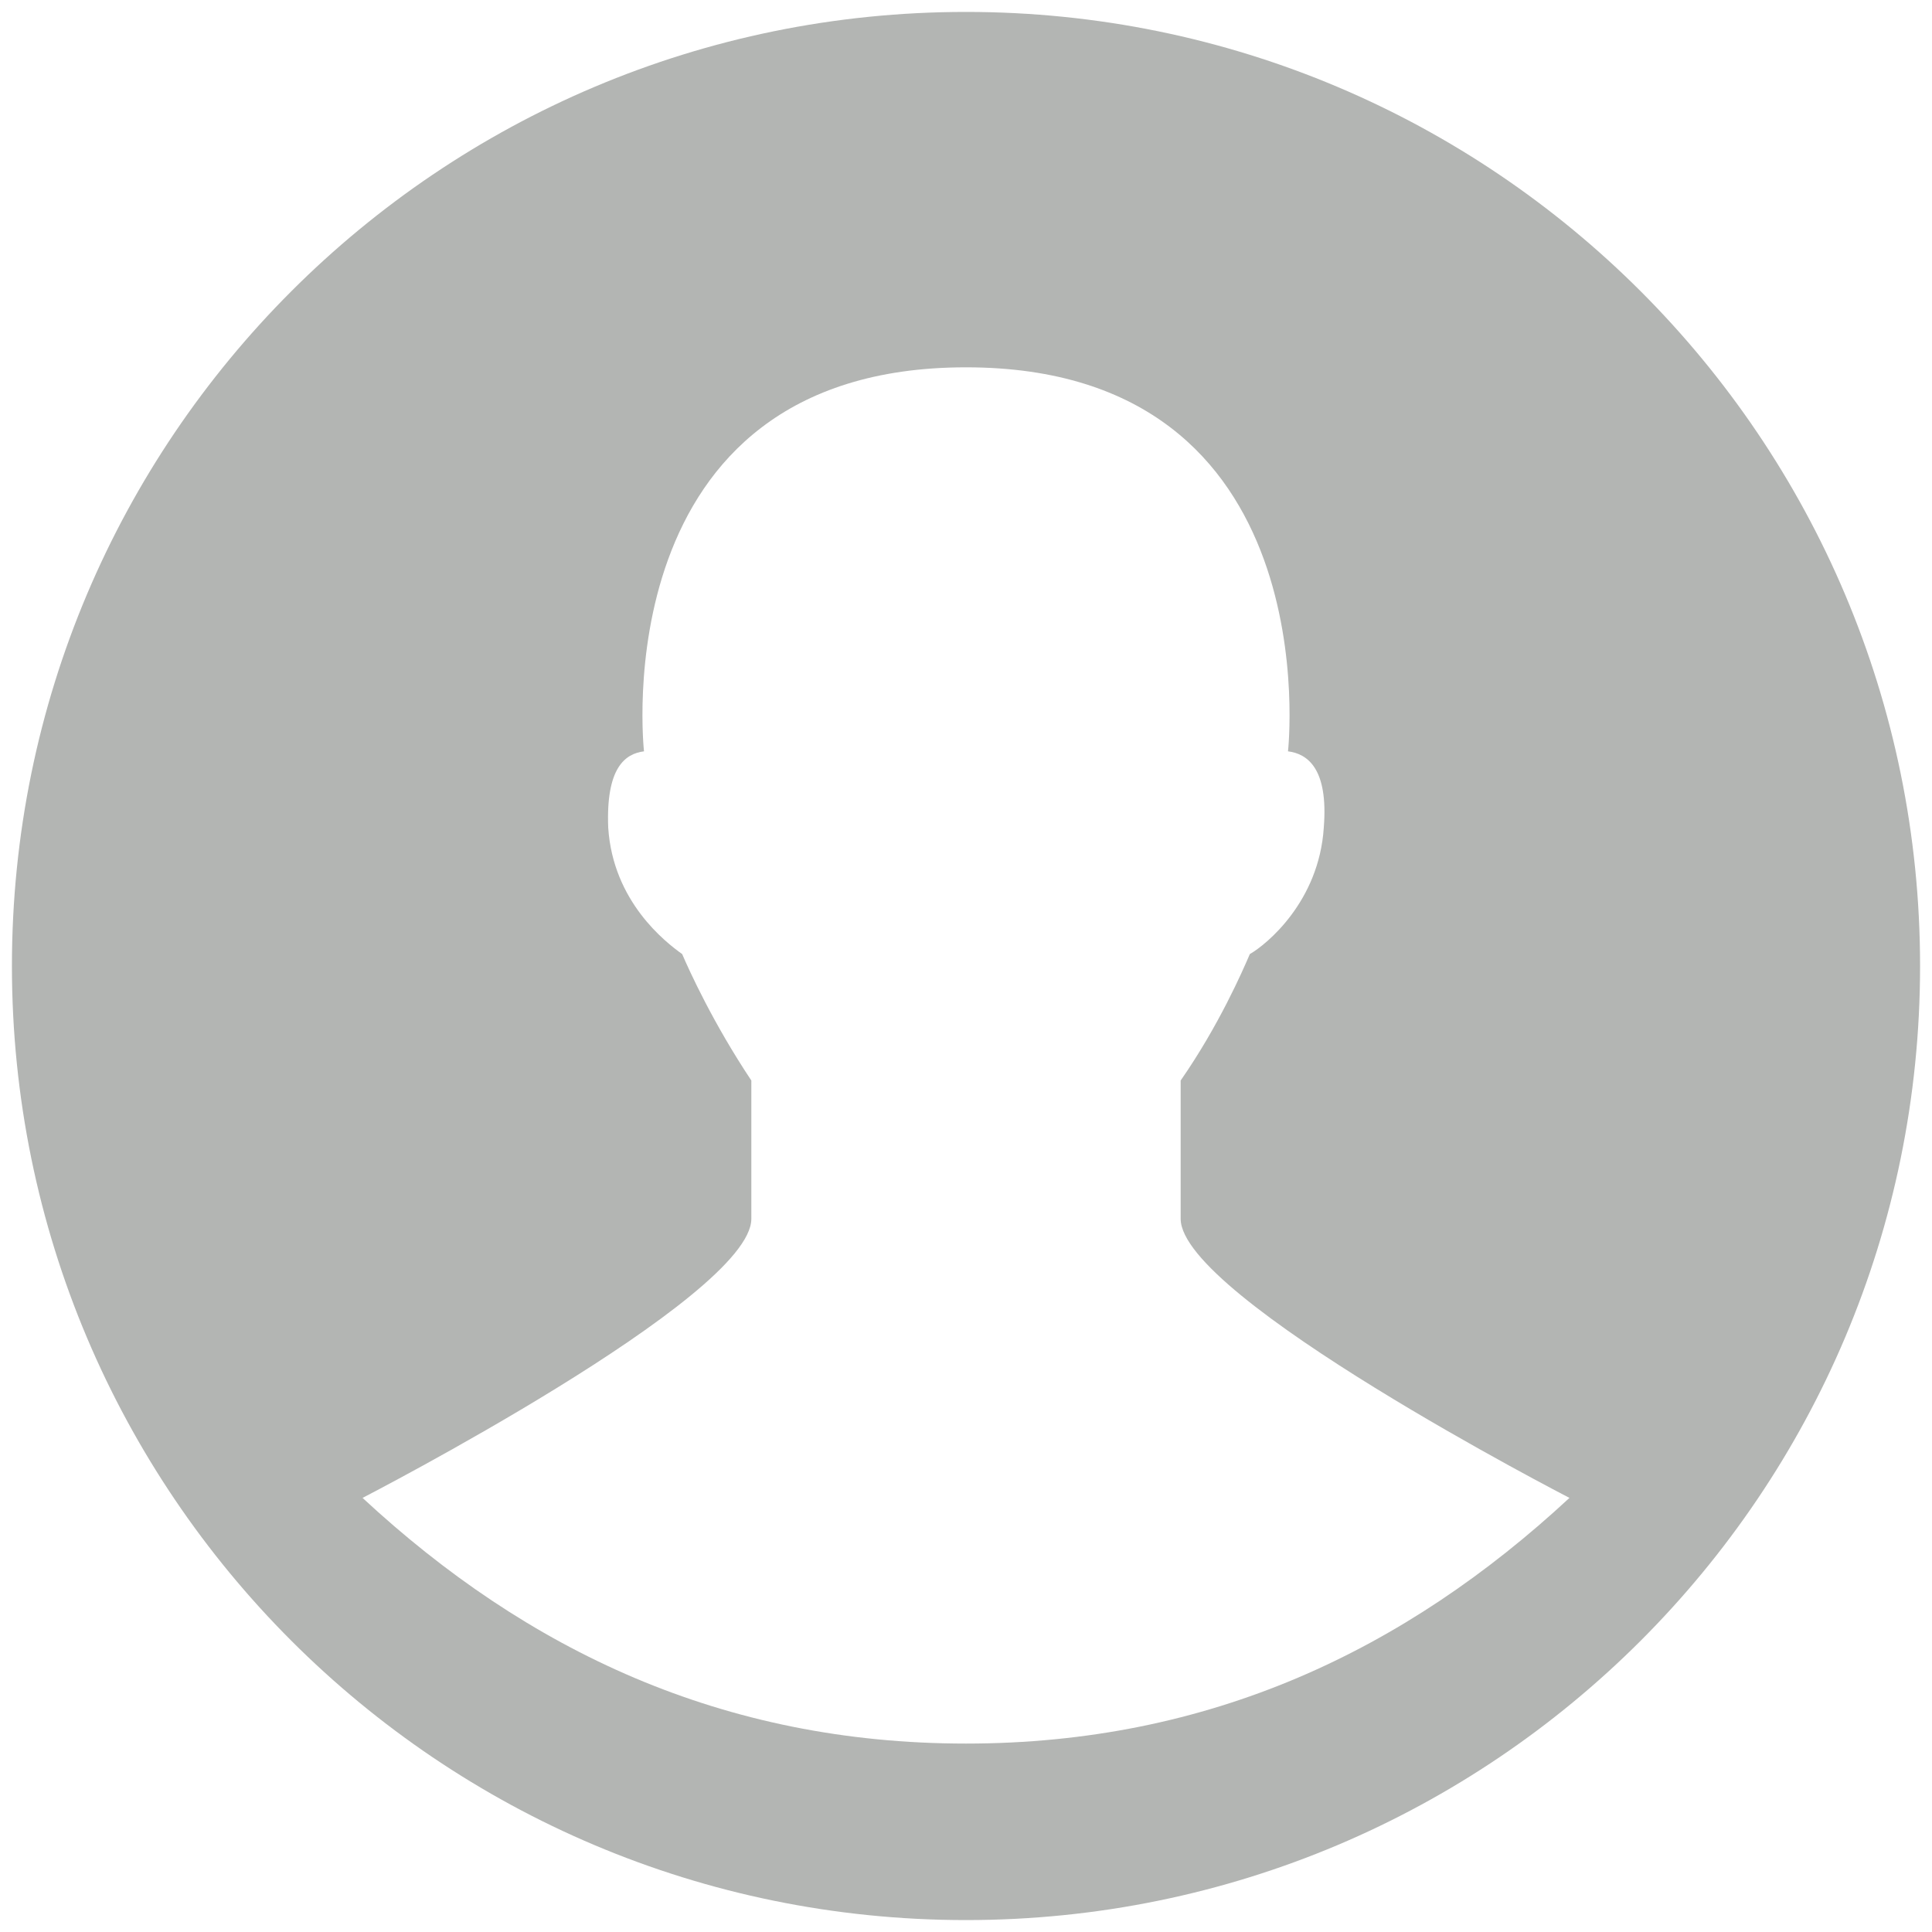
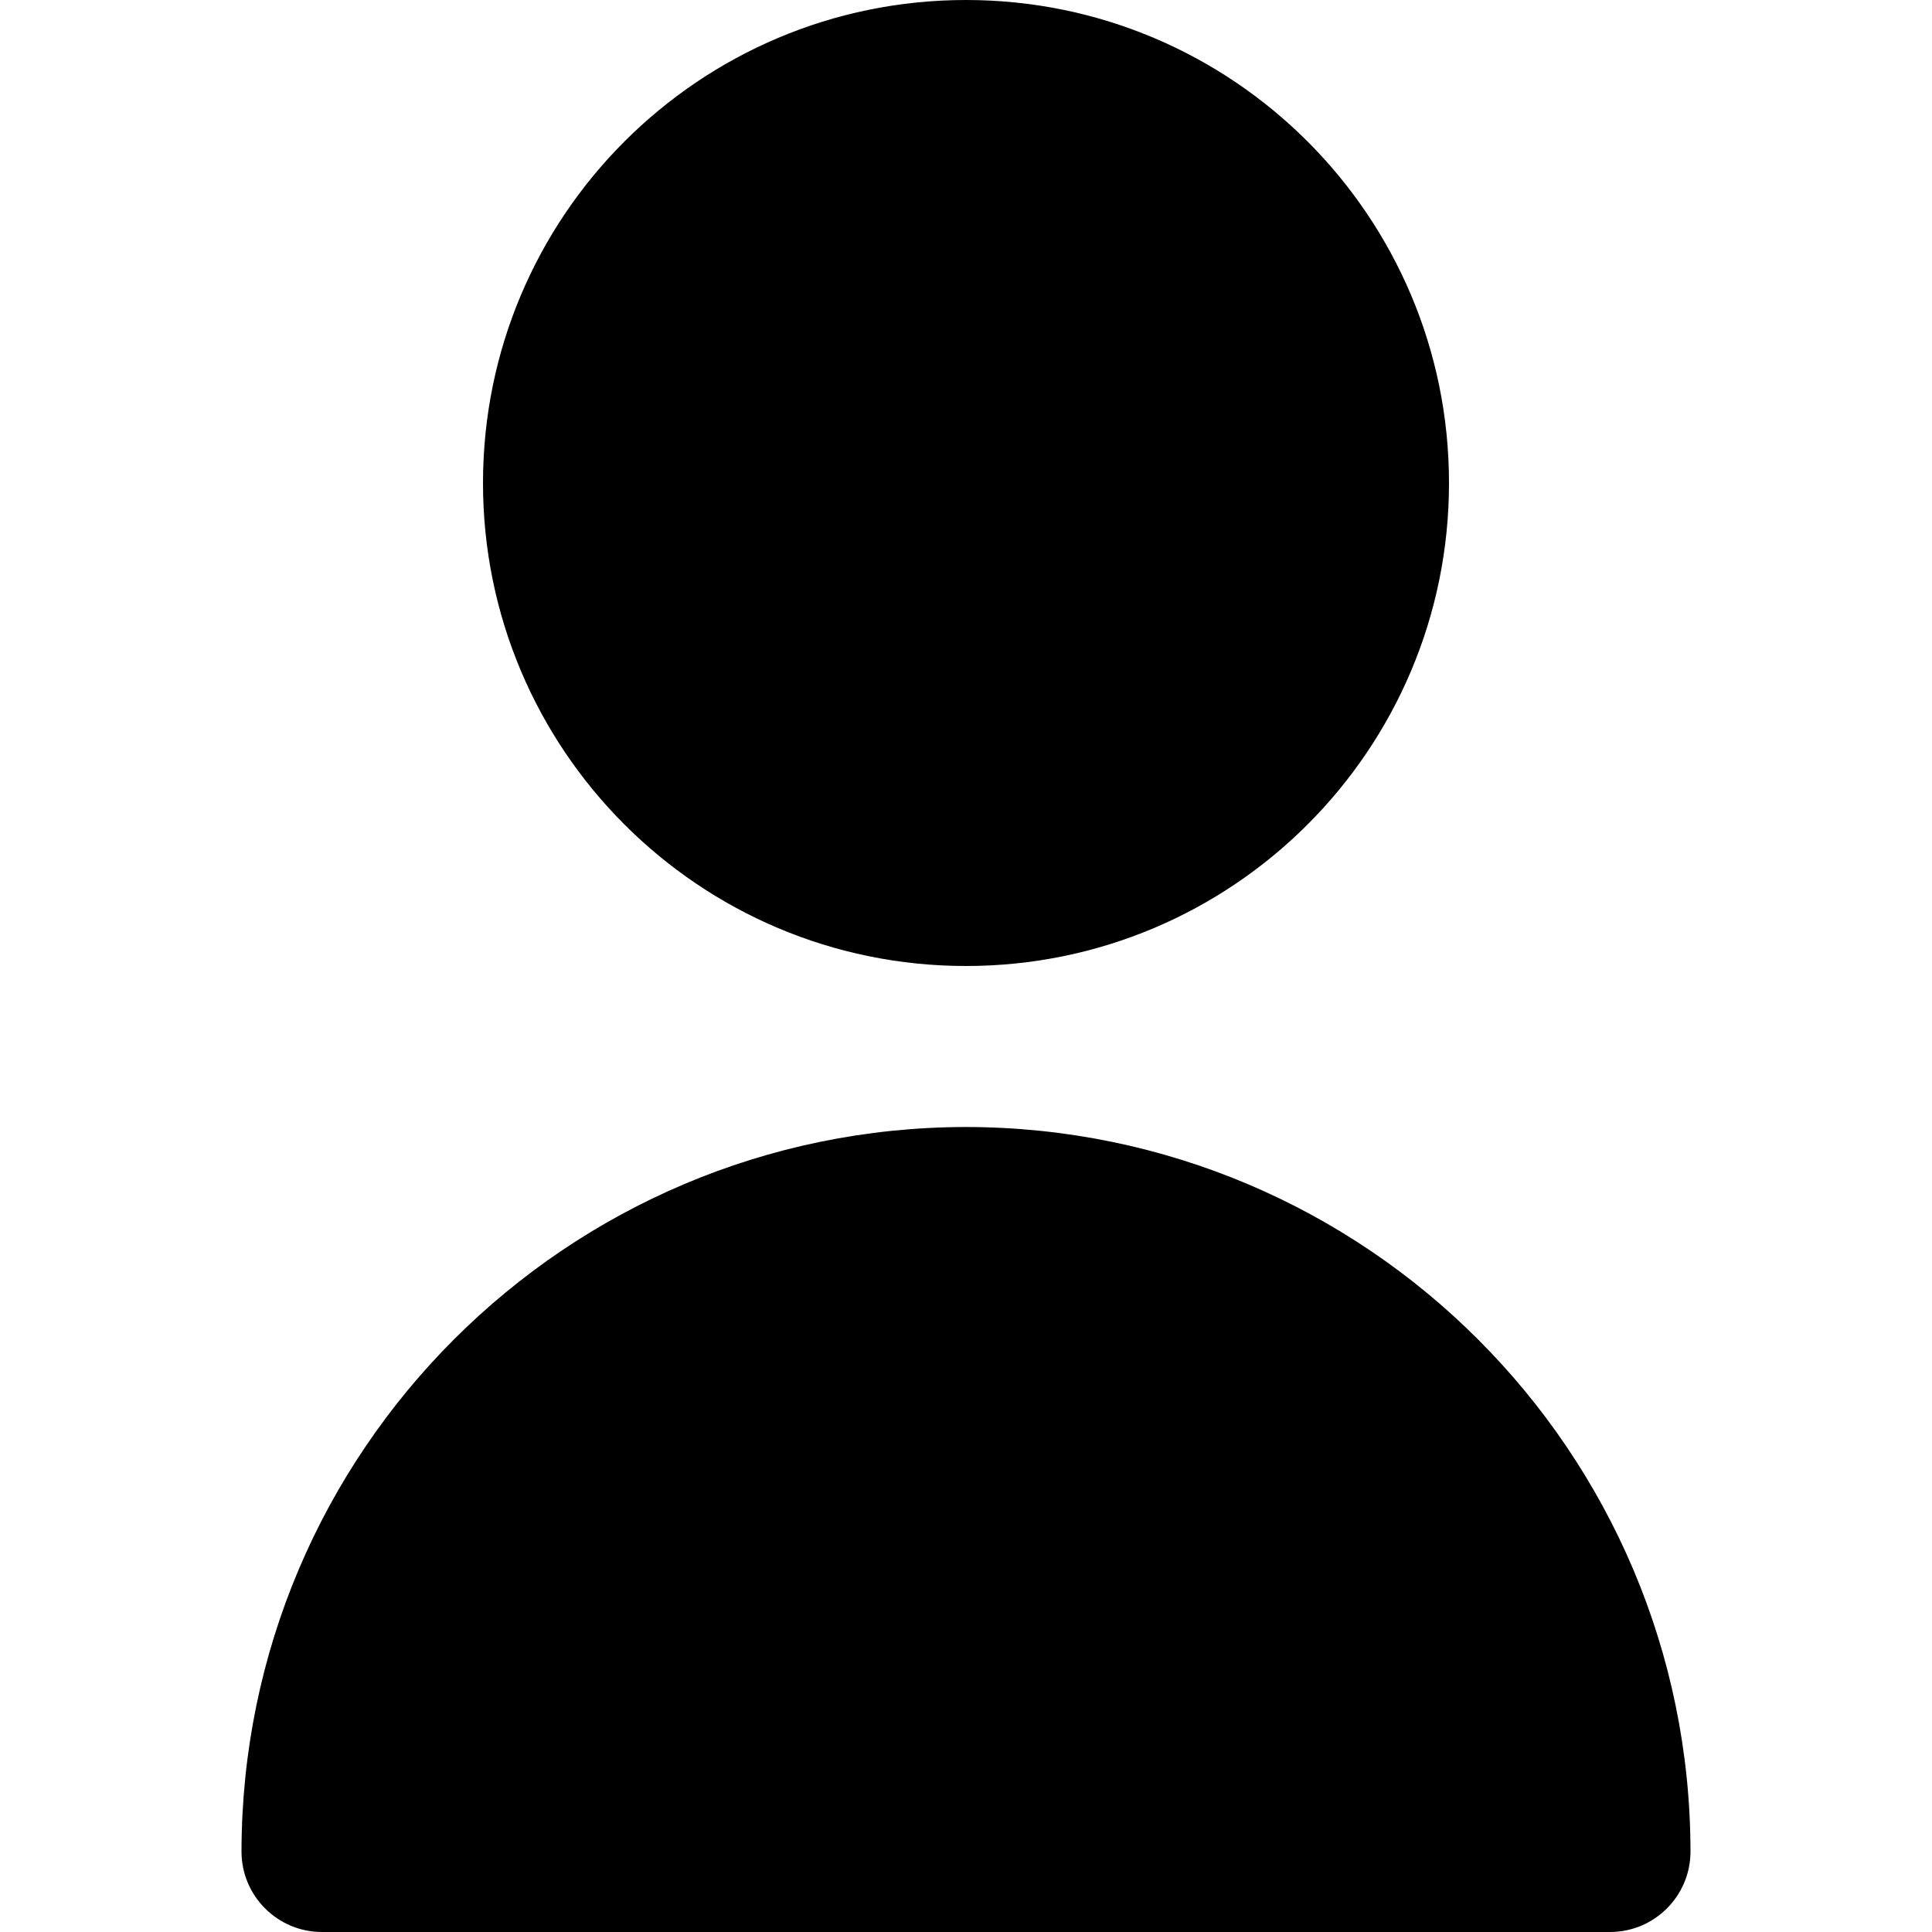
- <svg xmlns="http://www.w3.org/2000/svg" version="1.1" width="500" height="500" viewBox="0 0 500 500" xml:space="preserve">
-   <defs>
- </defs>
-   <g transform="matrix(6.17284 0 0 6.17284 250 250)" id="DNCrCQ6R2HFY0UWAwaaGJ">
-     <g style="" vector-effect="non-scaling-stroke">
-       <g transform="matrix(1 0 0 1 0 0)" id="AYJEmrAKN5pCREP4W2ilD">
-         <path style="stroke: none; stroke-width: 1; stroke-dasharray: none; stroke-linecap: butt; stroke-dashoffset: 0; stroke-linejoin: miter; stroke-miterlimit: 4; fill: rgb(179,181,179); fill-rule: nonzero; opacity: 1;" vector-effect="non-scaling-stroke" transform=" translate(-40, -40)" d="M 40 0 C 17.9 0 0 17.9 0 40 C 0 62.1 17.9 80 40 80 C 62.1 80 80 62.1 80 40 C 80 17.9 62.1 0 40 0 z" stroke-linecap="round" />
-       </g>
-       <g transform="matrix(1 0 0 1 0 3.75)" id="15aW7Y0goLAZqL-A7b4e-">
-         <path style="stroke: none; stroke-width: 1; stroke-dasharray: none; stroke-linecap: butt; stroke-dashoffset: 0; stroke-linejoin: miter; stroke-miterlimit: 4; fill: rgb(255,255,255); fill-rule: nonzero; opacity: 1;" vector-effect="non-scaling-stroke" transform=" translate(-40, -43.75)" d="M 65.3 62.3 C 58.4 68.7 50.2 72.6 40 72.6 C 29.8 72.6 21.6 68.7 14.7 62.3 C 14.7 62.3 31 53.9 31 50.6 L 31 44.8 C 29.4 42.4 28.4 40.2 28.1 39.5 C 27.4 39 25.2 37.3 25 34.2 C 24.9 31.7 25.7 31.1 26.5 31 C 26.5 31 24.7 14.9 40 14.9 C 55.3 14.9 53.5 31 53.5 31 C 54.3 31.1 55.2 31.7 55 34.2 C 54.8 37.3 52.6 39.1 51.9 39.5 C 51.6 40.2 50.6 42.5 49 44.8 L 49 50.6 C 49 53.9 65.3 62.3 65.3 62.3 z" stroke-linecap="round" />
-       </g>
-     </g>
+ <svg xmlns="http://www.w3.org/2000/svg" version="1.1" id="Capa_1" x="0px" y="0px" viewBox="0 0 512 512" style="enable-background:new 0 0 512 512;" xml:space="preserve" width="512" height="512">
+   <g>
+     <circle cx="256" cy="128" r="128" />
+     <path d="M256,298.667c-105.99,0.118-191.882,86.01-192,192C64,502.449,73.551,512,85.333,512h341.333   c11.782,0,21.333-9.551,21.333-21.333C447.882,384.677,361.99,298.784,256,298.667z" />
  </g>
</svg>
